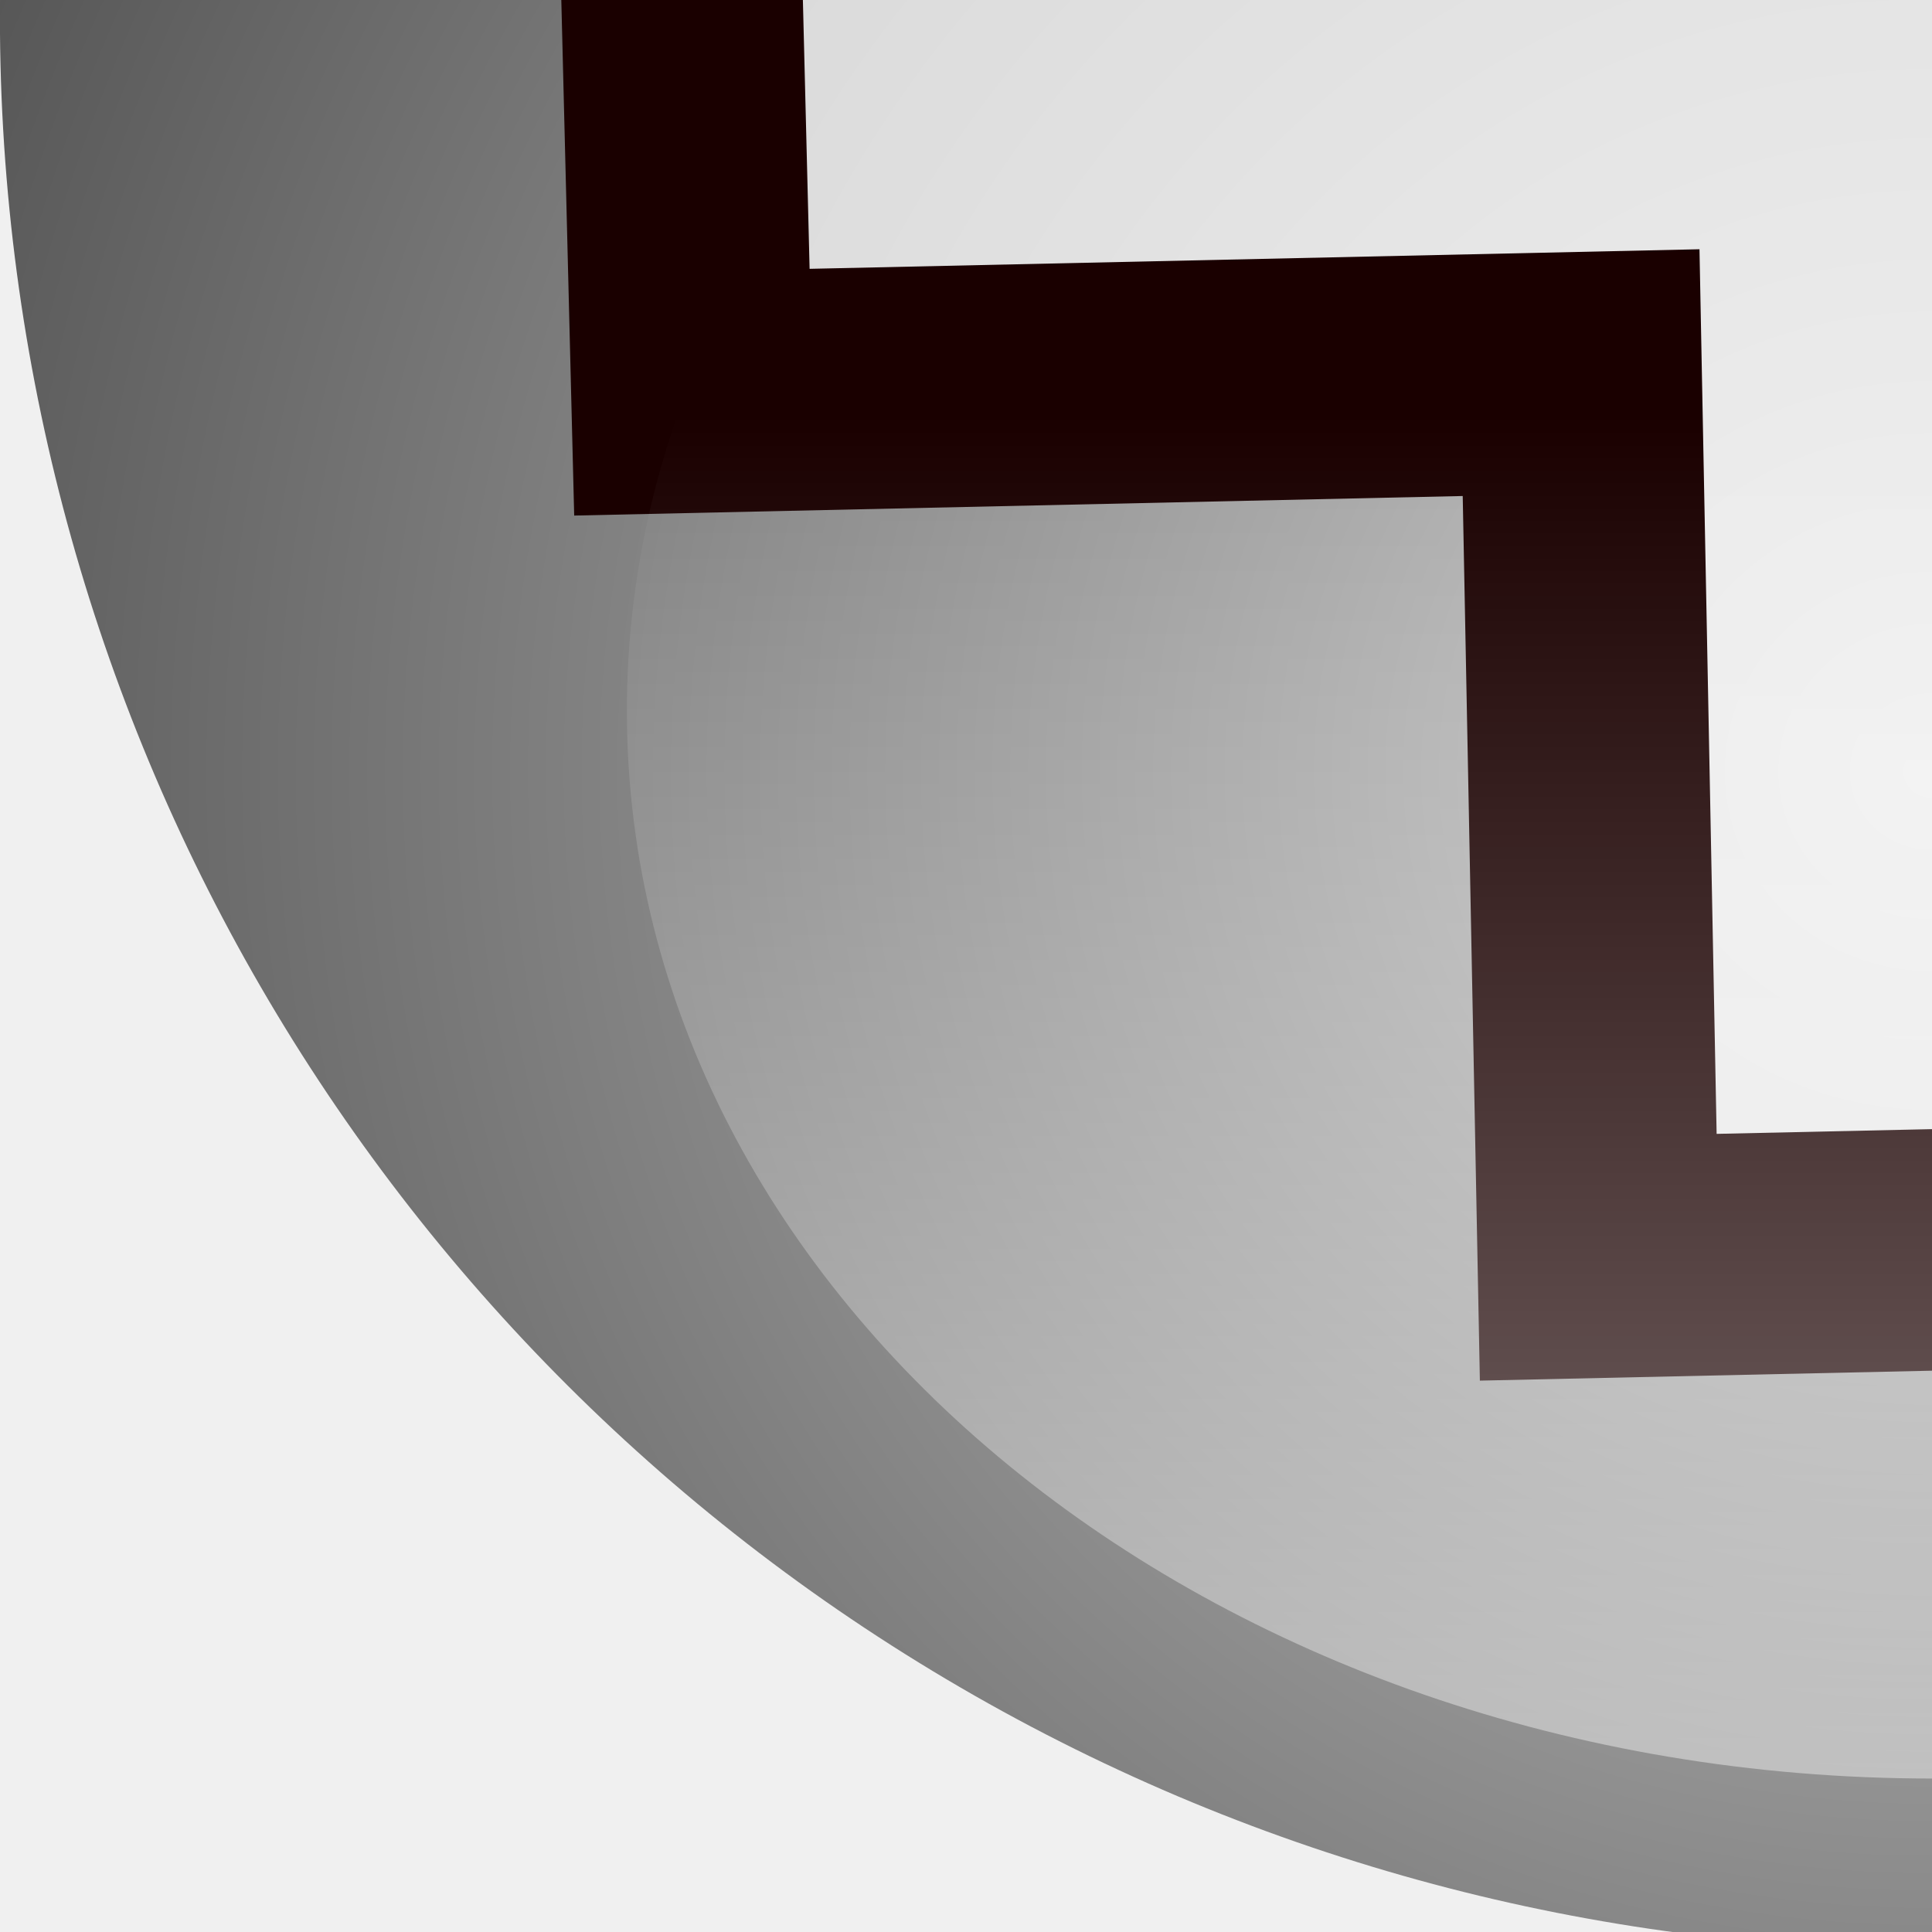
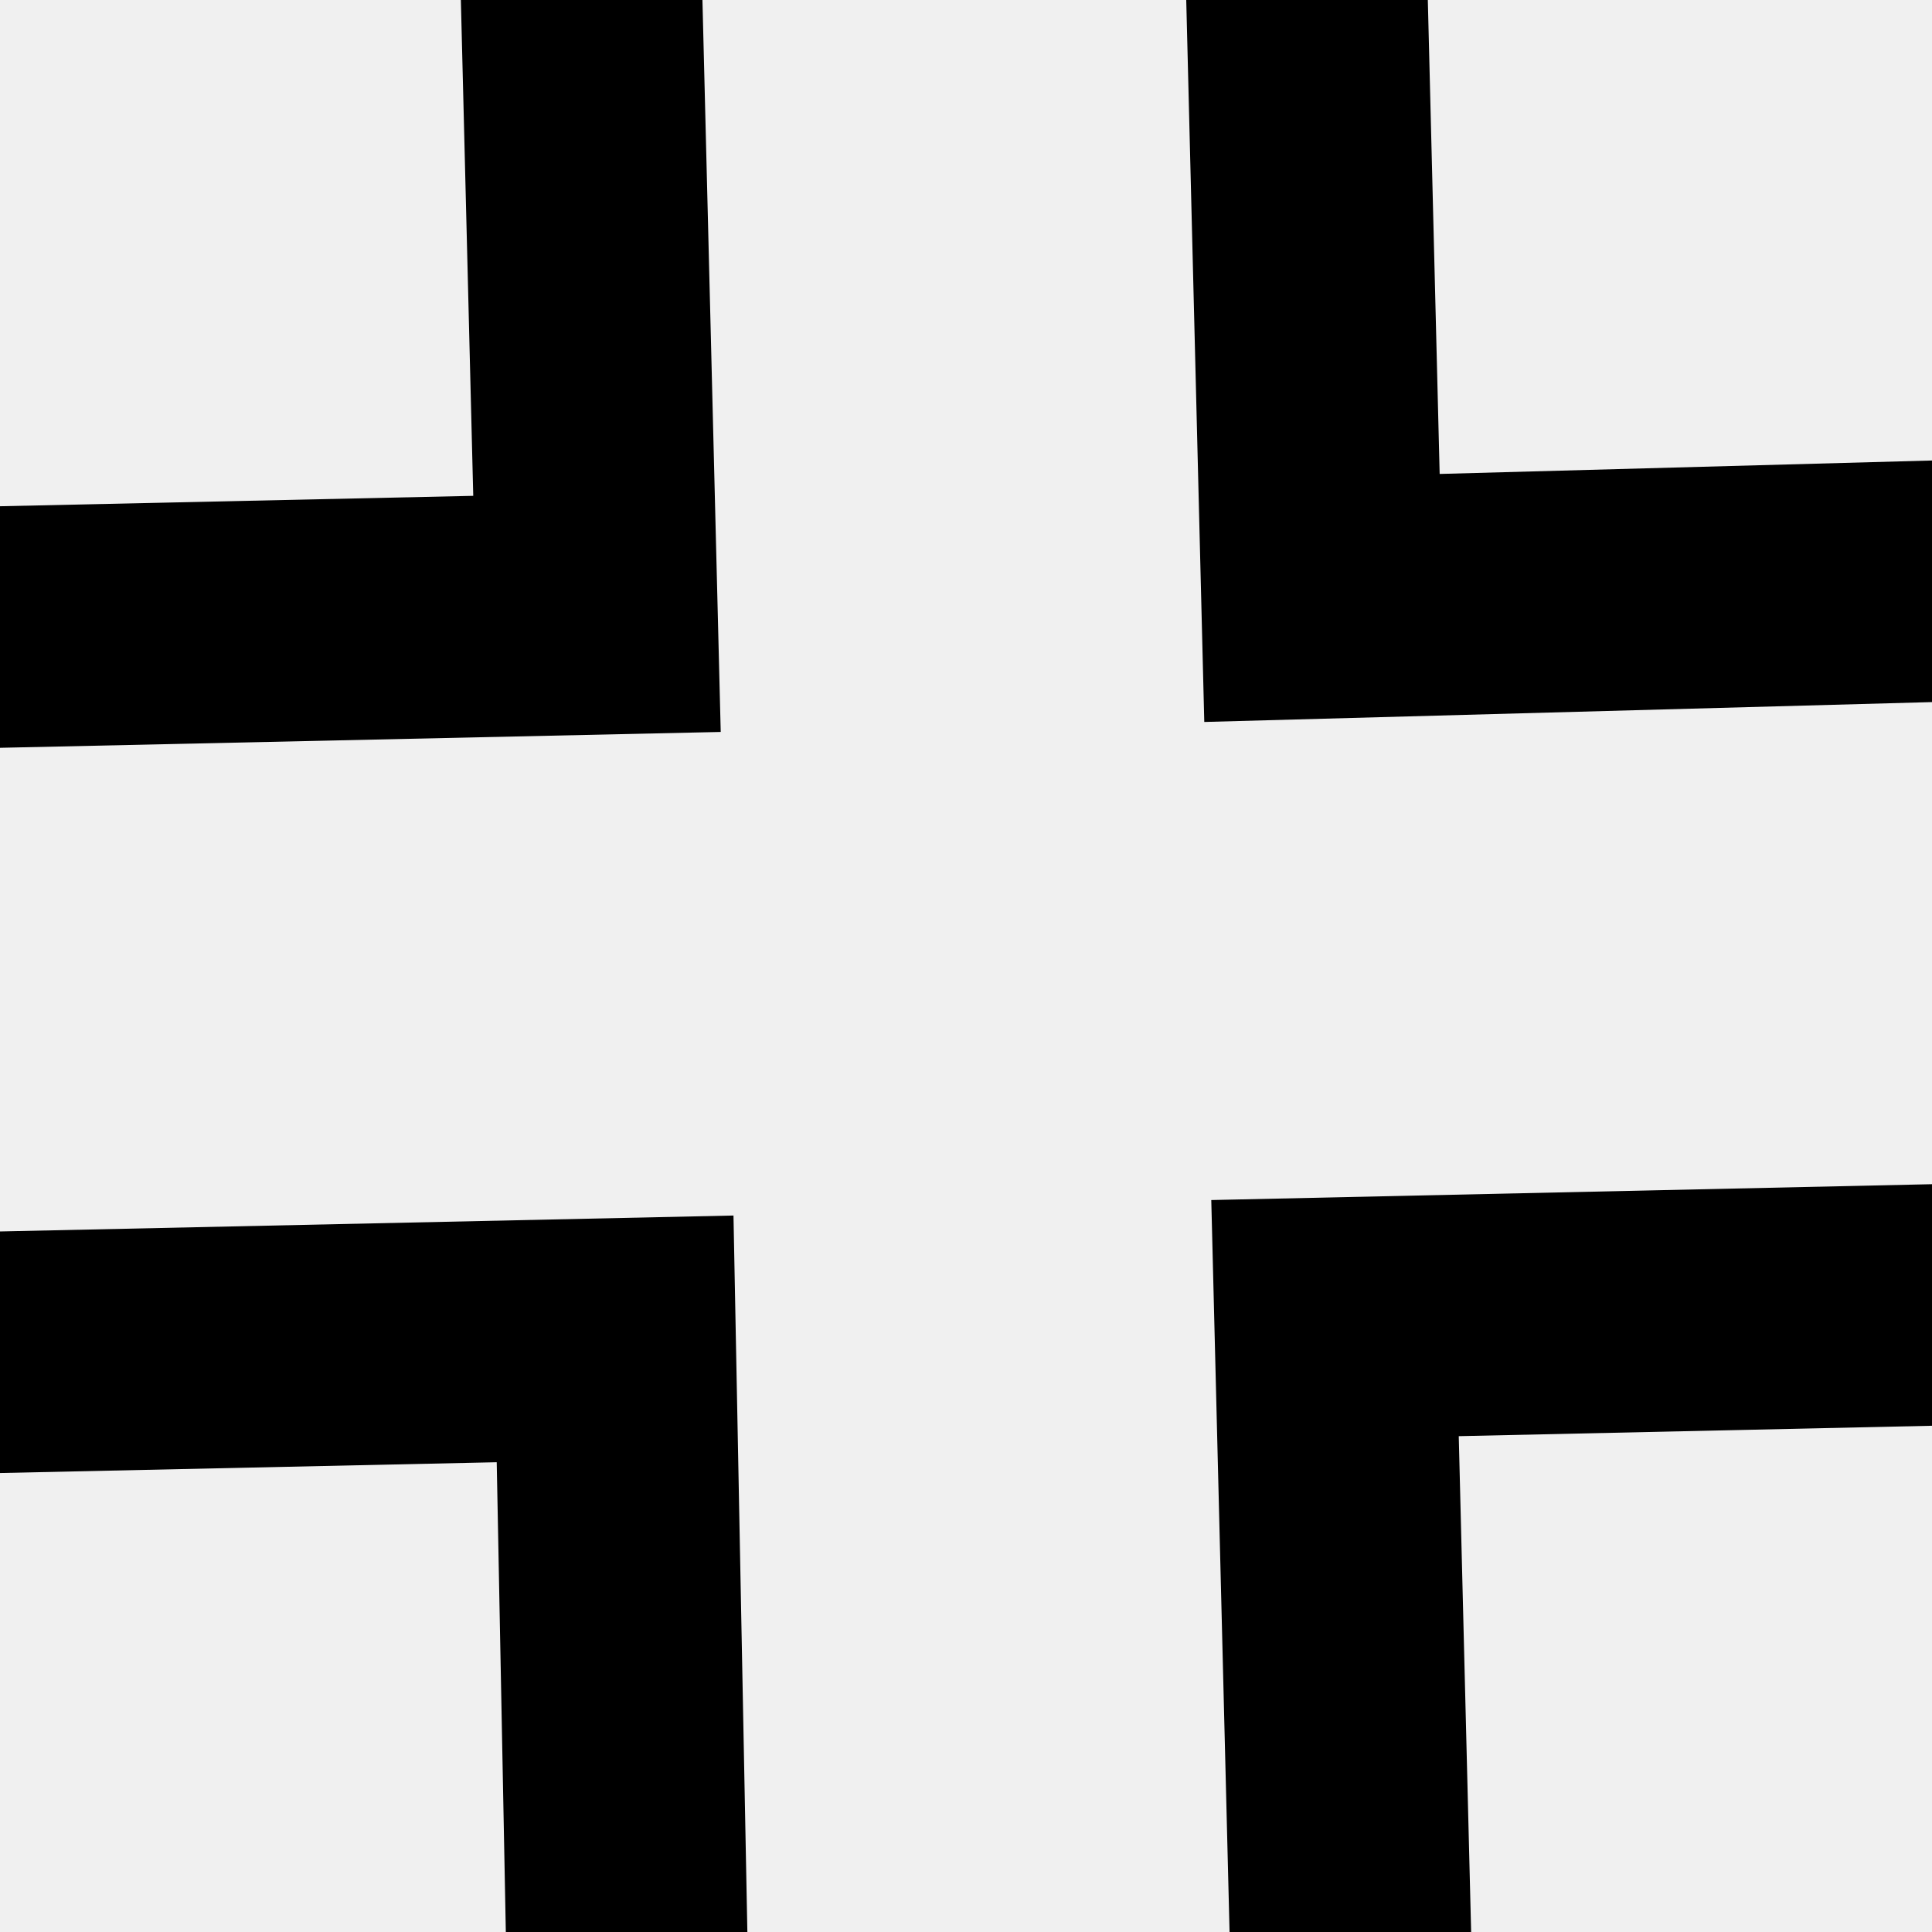
<svg xmlns="http://www.w3.org/2000/svg" xmlns:xlink="http://www.w3.org/1999/xlink" id="svg2357" width="8" height="8" version="1.0">
  <defs id="defs2514">
    <linearGradient id="linearGradient3697">
      <stop style="stop-color:#ffffff;stop-opacity:1;" offset="0" id="stop3699" />
      <stop style="stop-color:#ffffff;stop-opacity:0;" offset="1" id="stop3701" />
    </linearGradient>
    <linearGradient id="linearGradient3685">
      <stop style="stop-color:#ffffff;stop-opacity:1;" offset="0" id="stop3687" />
      <stop style="stop-color:#ffffff;stop-opacity:0;" offset="1" id="stop3689" />
    </linearGradient>
    <linearGradient id="linearGradient3662">
      <stop style="stop-color:#cccccc;stop-opacity:1;" offset="0" id="stop3664" />
      <stop style="stop-color:#000000;stop-opacity:1;" offset="1" id="stop3666" />
    </linearGradient>
    <pattern xlink:href="#wbg" id="pattern2646" patternTransform="translate(5,5)" />
    <defs id="defs2360">
      <linearGradient y2="1" x2="0.5" y1="0" x1="0.5" id="bg">
        <stop id="stop2363" stop-opacity=".8" stop-color="rgb(0,0,20)" offset="0%" />
        <stop id="stop2365" stop-opacity=".8" stop-color="rgb(200,200,256)" offset="100%" />
      </linearGradient>
      <linearGradient y2="1" x2="0.5" y1="0" x1="0.5" id="hlt">
        <stop id="stop2368" stop-opacity="1" stop-color="white" offset="0%" />
        <stop id="stop2370" stop-opacity="0" stop-color="white" offset="90%" />
      </linearGradient>
      <linearGradient y2="1" x2="0.5" y1="0" x1="0.5" id="hltbl">
        <stop id="stop2373" stop-opacity="1" stop-color="white" offset="0%" />
        <stop id="stop2375" stop-opacity="0" stop-color="white" offset="100%" />
      </linearGradient>
      <linearGradient y2="1" x2="0.5" y1="0" x1="0.5" id="hlb">
        <stop id="stop2378" stop-opacity="0" stop-color="white" offset="20%" />
        <stop id="stop2380" stop-opacity="1" stop-color="white" offset="100%" />
      </linearGradient>
      <linearGradient y2="1" x2="0.5" y1="0" x1="0.5" id="hlbbl">
        <stop id="stop2383" stop-opacity="0" stop-color="white" offset="0%" />
        <stop id="stop2385" stop-opacity="1" stop-color="white" offset="100%" />
      </linearGradient>
      <filter id="gblur2">
        <feGaussianBlur id="feGaussianBlur2388" stdDeviation="2" />
      </filter>
      <filter id="gblur1">
        <feGaussianBlur id="feGaussianBlur2391" stdDeviation="1" />
      </filter>
      <rect height="50" width="100" ry="25" rx="25" y="0" x="0" id="bt" style="stroke:none" />
      <circle r="25" cy="25" cx="25" id="bl" style="stroke:none" />
    </defs>
    <defs id="defs2412">
      <pattern viewBox="0 0 100 4" height="4" width="100" y="0" x="0" patternUnits="userSpaceOnUse" id="wbg">
        <rect id="rect2415" fill="rgb(230,230,230)" height="1" width="100" y="0" x="0" />
        <rect id="rect2417" fill="white" height="3" width="100" y="1" x="0" />
      </pattern>
    </defs>
    <linearGradient y2="-32.782" x2="53.078" y1="-74.033" x1="53.078" gradientTransform="matrix(0.964715,0,0,0.963726,66.02245,-7.730381)" gradientUnits="userSpaceOnUse" id="linearGradient3018" xlink:href="#linearGradient3645" />
    <linearGradient y2="-41.831" x2="65.961" y1="-73.912" x1="65.961" gradientTransform="translate(8.020297,12.03047)" gradientUnits="userSpaceOnUse" id="linearGradient3016" xlink:href="#linearGradient3696" />
    <linearGradient id="linearGradient3645">
      <stop id="stop3647" offset="0" style="stop-color:#aeb693;stop-opacity:1" />
      <stop id="stop3649" offset="1" style="stop-color:black;stop-opacity:0;" />
    </linearGradient>
    <linearGradient id="linearGradient3696">
      <stop id="stop3698" offset="0" style="stop-color:#bdccd6;stop-opacity:1" />
      <stop id="stop3700" offset="1" style="stop-color:#aeb693;stop-opacity:0;" />
    </linearGradient>
    <linearGradient xlink:href="#linearGradient3685" id="linearGradient3817" gradientUnits="userSpaceOnUse" x1="180.551" y1="502.234" x2="180.551" y2="482.336" />
    <linearGradient xlink:href="#linearGradient3697" id="linearGradient3819" gradientUnits="userSpaceOnUse" x1="208.002" y1="445.274" x2="208.002" y2="495.417" />
    <radialGradient xlink:href="#linearGradient3662" id="radialGradient3824" gradientUnits="userSpaceOnUse" gradientTransform="matrix(1.890474,7.0428553e-7,-7.1385477e-7,1.745923,-174.8848,-333.5065)" cx="196.396" cy="449.361" fx="196.396" fy="449.361" r="12.16" />
    <radialGradient xlink:href="#linearGradient3662" id="radialGradient4611" gradientUnits="userSpaceOnUse" gradientTransform="matrix(1.890474,7.0428553e-7,-7.1385477e-7,1.745923,-174.8848,-333.5065)" cx="196.396" cy="449.361" fx="196.396" fy="449.361" r="12.16" />
    <linearGradient xlink:href="#linearGradient3685" id="linearGradient4615" gradientUnits="userSpaceOnUse" x1="180.551" y1="502.234" x2="180.551" y2="482.336" />
    <linearGradient xlink:href="#linearGradient3697" id="linearGradient4617" gradientUnits="userSpaceOnUse" x1="208.002" y1="445.274" x2="208.002" y2="495.417" />
    <radialGradient xlink:href="#linearGradient3662" id="radialGradient4620" gradientUnits="userSpaceOnUse" gradientTransform="matrix(1.890474,7.0428553e-7,-7.1385477e-7,1.745923,-174.8848,-333.5065)" cx="196.396" cy="449.361" fx="196.396" fy="449.361" r="12.16" />
    <linearGradient xlink:href="#linearGradient3685" id="linearGradient4629" gradientUnits="userSpaceOnUse" x1="180.551" y1="502.234" x2="180.551" y2="482.336" />
    <linearGradient xlink:href="#linearGradient3685" id="linearGradient2226" gradientUnits="userSpaceOnUse" x1="180.551" y1="502.234" x2="180.551" y2="482.336" />
    <radialGradient xlink:href="#linearGradient3662" id="radialGradient2452" gradientUnits="userSpaceOnUse" gradientTransform="matrix(1.890474,7.0428553e-7,-7.1385477e-7,1.745923,-174.8848,-333.5065)" cx="196.396" cy="449.361" fx="196.396" fy="449.361" r="12.16" />
    <linearGradient xlink:href="#linearGradient3697" id="linearGradient2454" gradientUnits="userSpaceOnUse" x1="208.002" y1="445.274" x2="208.002" y2="495.417" />
    <linearGradient xlink:href="#linearGradient3685" id="linearGradient2456" gradientUnits="userSpaceOnUse" x1="180.551" y1="502.234" x2="180.551" y2="482.336" />
    <radialGradient xlink:href="#linearGradient3662" id="radialGradient2462" gradientUnits="userSpaceOnUse" gradientTransform="matrix(1.890474,7.0428553e-7,-7.1385477e-7,1.745923,-174.8848,-333.5065)" cx="196.396" cy="449.361" fx="196.396" fy="449.361" r="12.16" />
    <linearGradient xlink:href="#linearGradient3697" id="linearGradient2464" gradientUnits="userSpaceOnUse" x1="208.002" y1="445.274" x2="208.002" y2="495.417" />
    <linearGradient xlink:href="#linearGradient3685" id="linearGradient2466" gradientUnits="userSpaceOnUse" x1="180.551" y1="502.234" x2="180.551" y2="482.336" />
    <radialGradient xlink:href="#linearGradient3662" id="radialGradient2478" gradientUnits="userSpaceOnUse" gradientTransform="matrix(1.890474,7.0428553e-7,-7.1385477e-7,1.745923,-174.8848,-333.5065)" cx="196.396" cy="449.361" fx="196.396" fy="449.361" r="12.16" />
    <linearGradient xlink:href="#linearGradient3697" id="linearGradient2480" gradientUnits="userSpaceOnUse" x1="208.002" y1="445.274" x2="208.002" y2="495.417" />
    <linearGradient xlink:href="#linearGradient3685" id="linearGradient2482" gradientUnits="userSpaceOnUse" x1="180.551" y1="502.234" x2="180.551" y2="482.336" />
    <radialGradient xlink:href="#linearGradient3662" id="radialGradient3258" gradientUnits="userSpaceOnUse" gradientTransform="matrix(1.890474,7.0428553e-7,-7.1385477e-7,1.745923,-174.8848,-333.5065)" cx="196.396" cy="449.361" fx="196.396" fy="449.361" r="12.16" />
    <linearGradient xlink:href="#linearGradient3697" id="linearGradient3260" gradientUnits="userSpaceOnUse" x1="208.002" y1="445.274" x2="208.002" y2="495.417" />
    <linearGradient xlink:href="#linearGradient3685" id="linearGradient3262" gradientUnits="userSpaceOnUse" x1="180.551" y1="502.234" x2="180.551" y2="482.336" />
-     <radialGradient xlink:href="#linearGradient3662" id="radialGradient3274" gradientUnits="userSpaceOnUse" gradientTransform="matrix(1.890474,7.0428553e-7,-7.1385477e-7,1.745923,-174.8848,-333.5065)" cx="196.396" cy="449.361" fx="196.396" fy="449.361" r="12.16" />
    <linearGradient xlink:href="#linearGradient3697" id="linearGradient3276" gradientUnits="userSpaceOnUse" x1="208.002" y1="445.274" x2="208.002" y2="495.417" />
    <linearGradient xlink:href="#linearGradient3685" id="linearGradient3278" gradientUnits="userSpaceOnUse" x1="180.551" y1="502.234" x2="180.551" y2="482.336" />
  </defs>
-   <path style="fill:url(#radialGradient3274);fill-opacity:1;stroke:none;stroke-width:1;stroke-miterlimit:4;stroke-dasharray:none" id="path2691" d="M 208.555,446.41 A 12.16,11.607 0 1 1 184.236,446.41 A 12.16,11.607 0 1 1 208.555,446.41 z" transform="matrix(0.6579178,0,0,0.6892472,-121.2121,-307.6869)" />
+   <path style="fill:none;fill-opacity:1;stroke:#000000;stroke-width:1.578;stroke-miterlimit:4;stroke-dasharray:none;stroke-opacity:1" id="path2691" d="M 208.555,446.41 A 12.16,11.607 0 1 1 184.236,446.41 A 12.16,11.607 0 1 1 208.555,446.41 z" transform="matrix(0.6169485,0,0,0.6463271,-117.1659,-284.5269)" />
  <symbol preserveAspectRatio="none" viewBox="-5 -5 110 60" id="btn">
    <use height="1052.362" width="744.094" y="0" x="0" style="fill:url(#bg)" id="use2396" xlink:href="#bt" />
    <use height="1052.362" width="744.094" y="0" x="0" style="fill:url(#hlt)" id="use2398" xlink:href="#bt" transform="matrix(0.8,0,0,0.45,9.6,1.8)" />
    <use height="1052.362" width="744.094" y="0" x="0" style="fill:url(#hlb);filter:url(#gblur2)" id="use2400" xlink:href="#bt" transform="matrix(0.8,0,0,0.45,9.6,25.65)" />
  </symbol>
  <symbol preserveAspectRatio="none" viewBox="-5 -5 60 60" id="blt">
    <use height="1052.362" width="744.094" y="0" x="0" style="fill:url(#bg)" id="use2403" xlink:href="#bl" />
    <use height="1052.362" width="744.094" y="0" x="0" style="fill:url(#hltbl)" id="use2405" xlink:href="#bl" transform="matrix(0.6,0,0,0.35,9.6,1.4)" />
    <use height="1052.362" width="744.094" y="0" x="0" style="fill:url(#hlbbl);filter:url(#gblur2)" id="use2407" xlink:href="#bl" transform="matrix(0.6,0,0,0.45,9.6,25.65)" />
  </symbol>
  <symbol preserveAspectRatio="xMidYMid meet" viewBox="0 0 104 112" id="kjklogo">
    <path style="stroke-linejoin:miter;stroke-miterlimit:10" id="path2410" stroke-miterlimit="10" d="M 52,1 L 30,1 C 17.391,1.12 6.203,9.111 2,21 C 7.974,13.442 17.759,9.989 27.154,12.124 C 36.548,14.259 43.88,21.602 46,31 L 16,31 C 13.239,31 11,33.239 11,36 C 11,38.761 13.239,41 16,41 L 46,41 C 43.88,50.398 36.548,57.741 27.154,59.876 C 17.759,62.011 7.974,58.558 2,51 L 52,111 L 102,51 C 96.026,58.558 86.241,62.011 76.846,59.876 C 67.452,57.741 60.12,50.398 58,41 L 88,41 C 90.761,41 93,38.761 93,36 C 93,33.239 90.761,31 88,31 L 58,31 C 60.12,21.602 67.452,14.259 76.846,12.124 C 86.241,9.989 96.026,13.442 102,21 C 97.797,9.111 86.609,1.12 74,1 L 52,1 z M 52,8 L 65,8 C 59.327,10.747 54.747,15.327 52,21 C 49.253,15.327 44.673,10.747 39,8 L 52,8 z M 52,51 C 56.21,60.856 65.359,67.718 76,69 L 52,97 L 28,69 C 38.641,67.718 47.79,60.856 52,51 z M 52,64 C 55.303,67.832 59.397,70.902 64,73 L 52,87 L 40,73 C 44.603,70.902 48.697,67.832 52,64 z" />
  </symbol>
-   <path style="fill:#ffffff;fill-opacity:0.72;fill-rule:evenodd;stroke:#1a0000;stroke-width:1;stroke-linecap:round;stroke-linejoin:miter;stroke-miterlimit:4;stroke-dasharray:none;stroke-dashoffset:0;stroke-opacity:1" d="M 9.382,-5.206 L 6.38,-5.14 L 6.472,-1.458 L 2.79,-1.377 L 2.865,1.624 L 6.547,1.543 L 6.618,5.206 L 9.62,5.14 L 9.528,1.458 L 13.21,1.377 L 13.135,-1.624 L 9.474,-1.524 L 9.382,-5.206 z" id="path3524" />
-   <path style="fill:url(#linearGradient3276);fill-opacity:1;stroke:none;stroke-width:1;stroke-miterlimit:4;stroke-dasharray:none" id="path3695" d="M 230.295,482.705 A 22.293,8.475 0 1 1 185.71,482.705 A 22.293,8.475 0 1 1 230.295,482.705 z" transform="matrix(0.2038568,0,0,0.347826,-34.4027,-172.0778)" />
-   <path style="fill:url(#linearGradient3278);fill-opacity:1;stroke:none;stroke-width:1;stroke-miterlimit:4;stroke-dasharray:none" id="path3670" d="M 188.658,484.178 A 8.106,6.632 0 1 1 172.445,484.178 A 8.106,6.632 0 1 1 188.658,484.178 z" transform="matrix(0.6666666,0,0,0.6666666,-112.3675,-319.8424)" />
+   <path style="fill:none;fill-opacity:0.72;fill-rule:evenodd;stroke:#000000;stroke-width:1;stroke-linecap:round;stroke-linejoin:miter;stroke-miterlimit:4;stroke-dasharray:none;stroke-dashoffset:0;stroke-opacity:1" d="M 5.382,-1.206 L 2.38,-1.14 L 2.472,2.542 L -1.21,2.623 L -1.135,5.624 L 2.547,5.544 L 2.618,9.206 L 5.62,9.14 L 5.528,5.458 L 9.21,5.377 L 9.135,2.376 L 5.474,2.476 L 5.382,-1.206 z" id="path3524" />
</svg>
